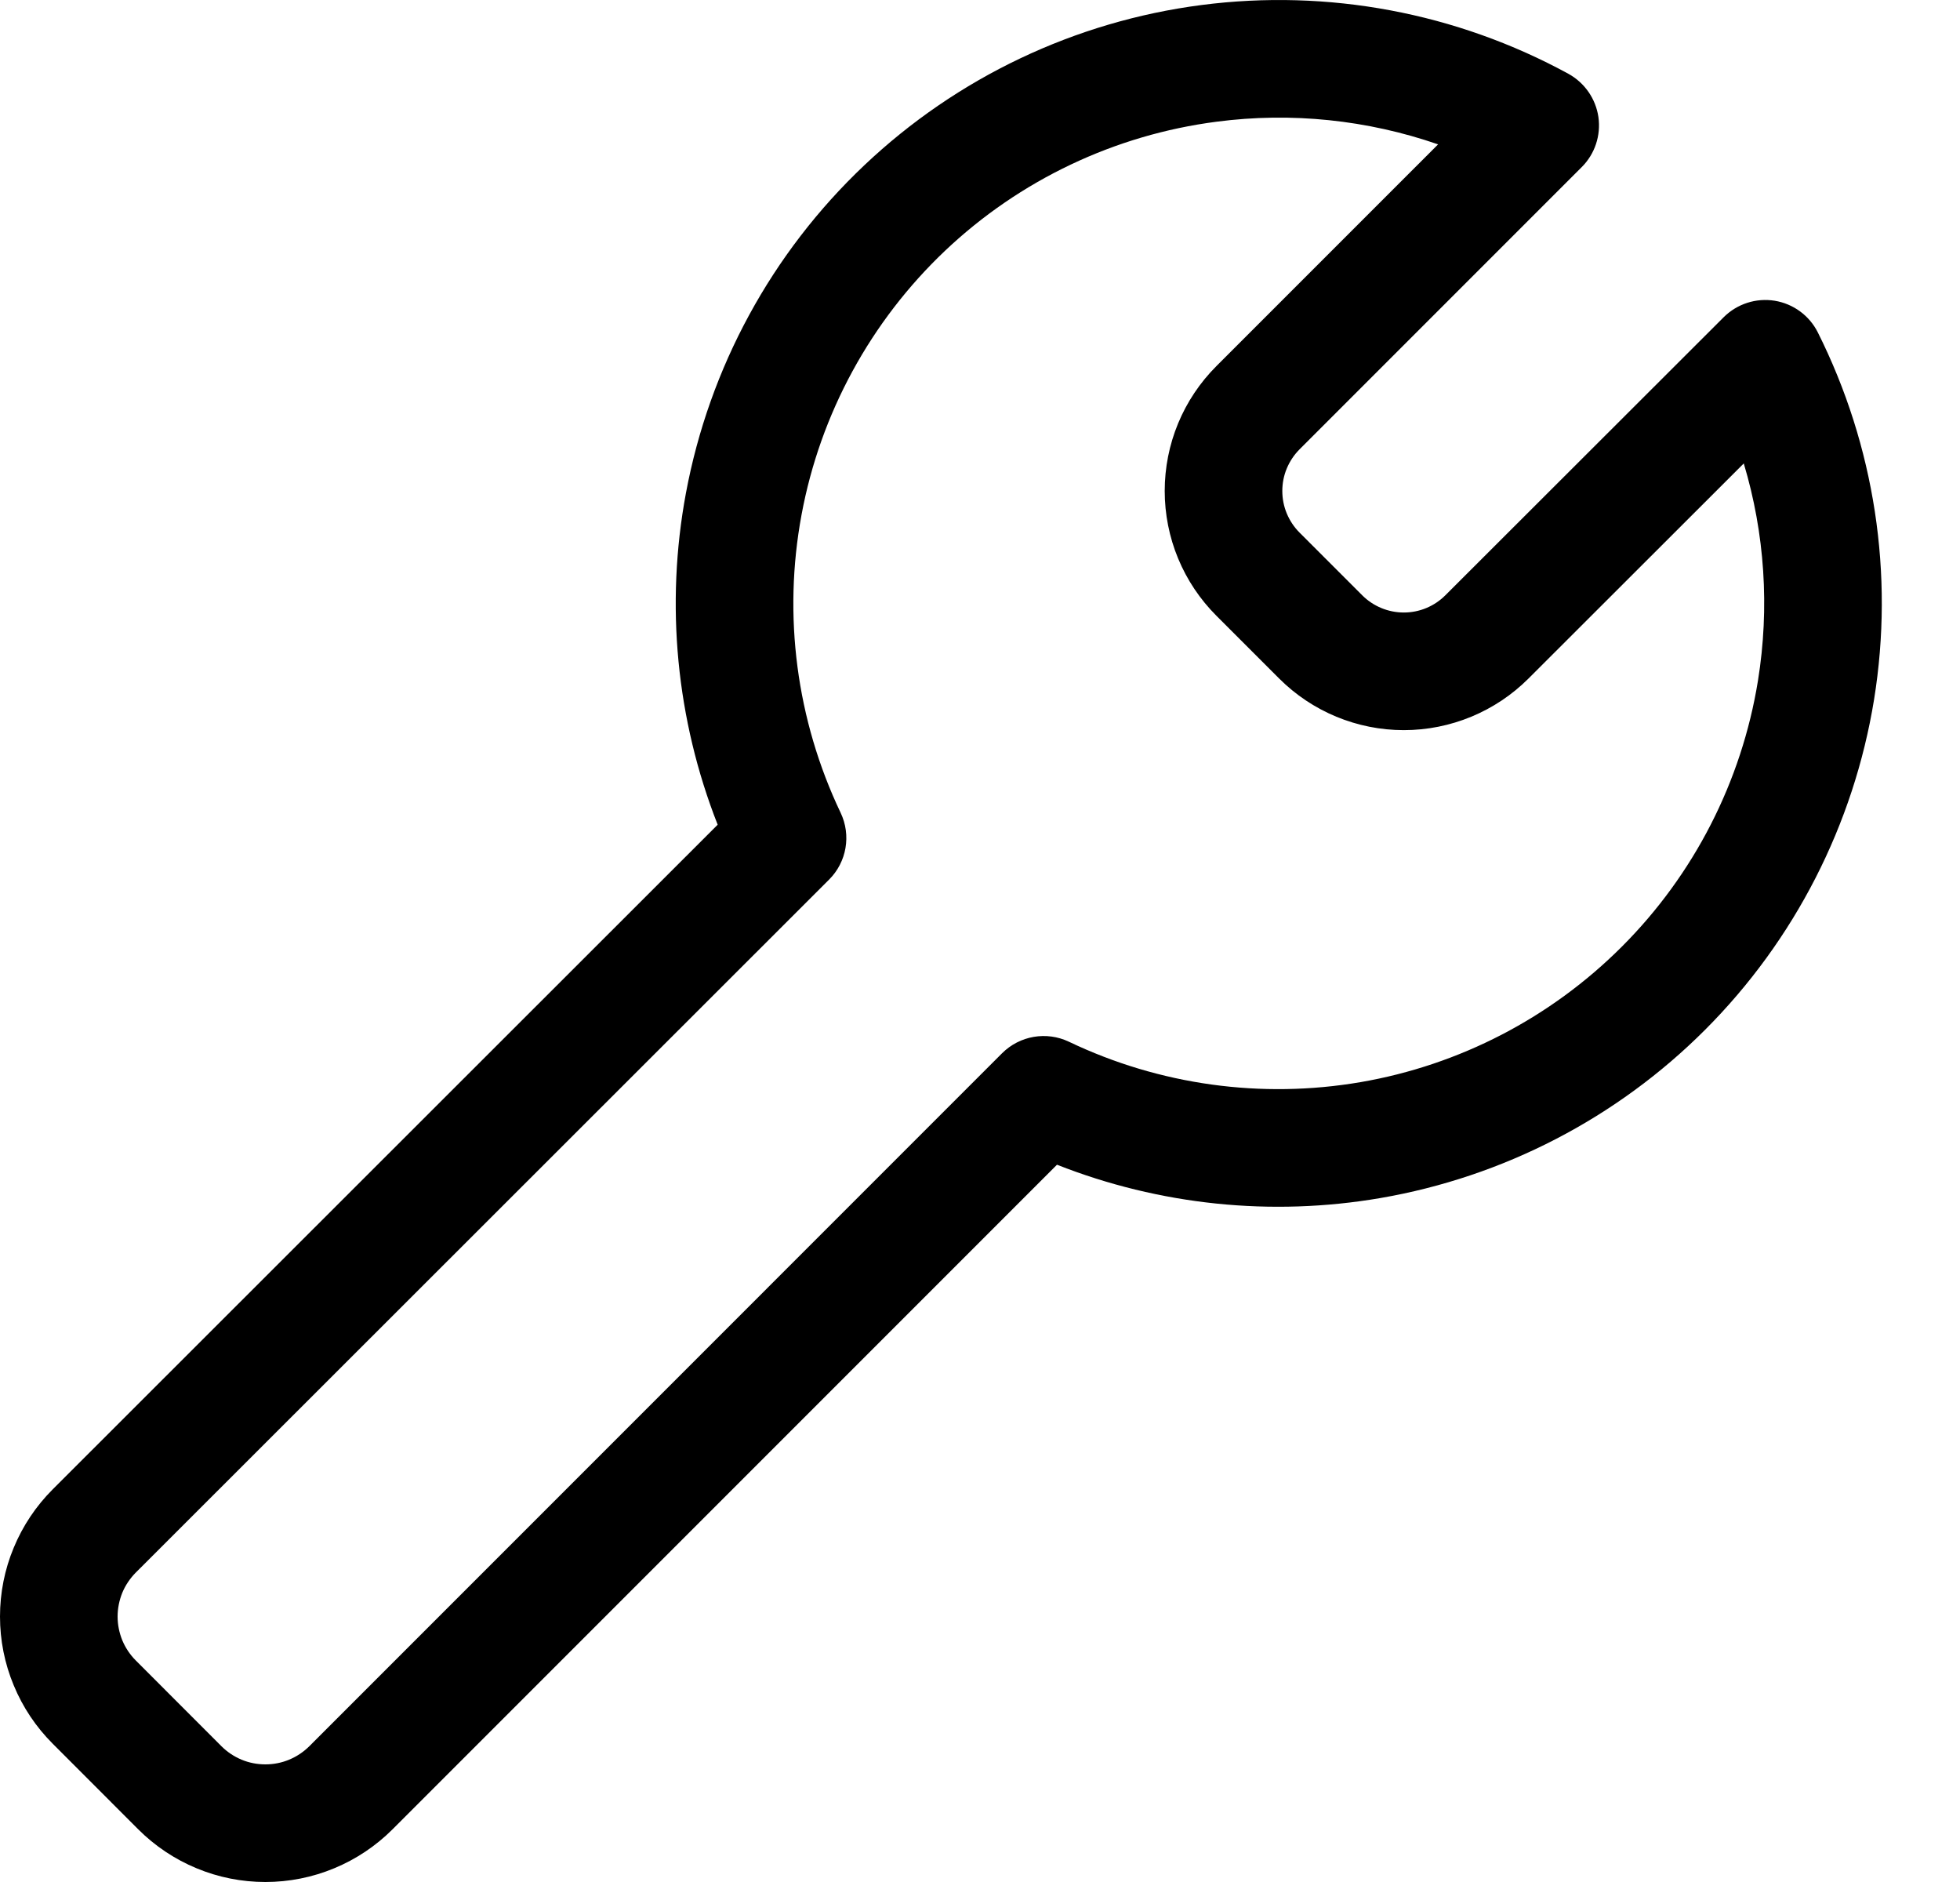
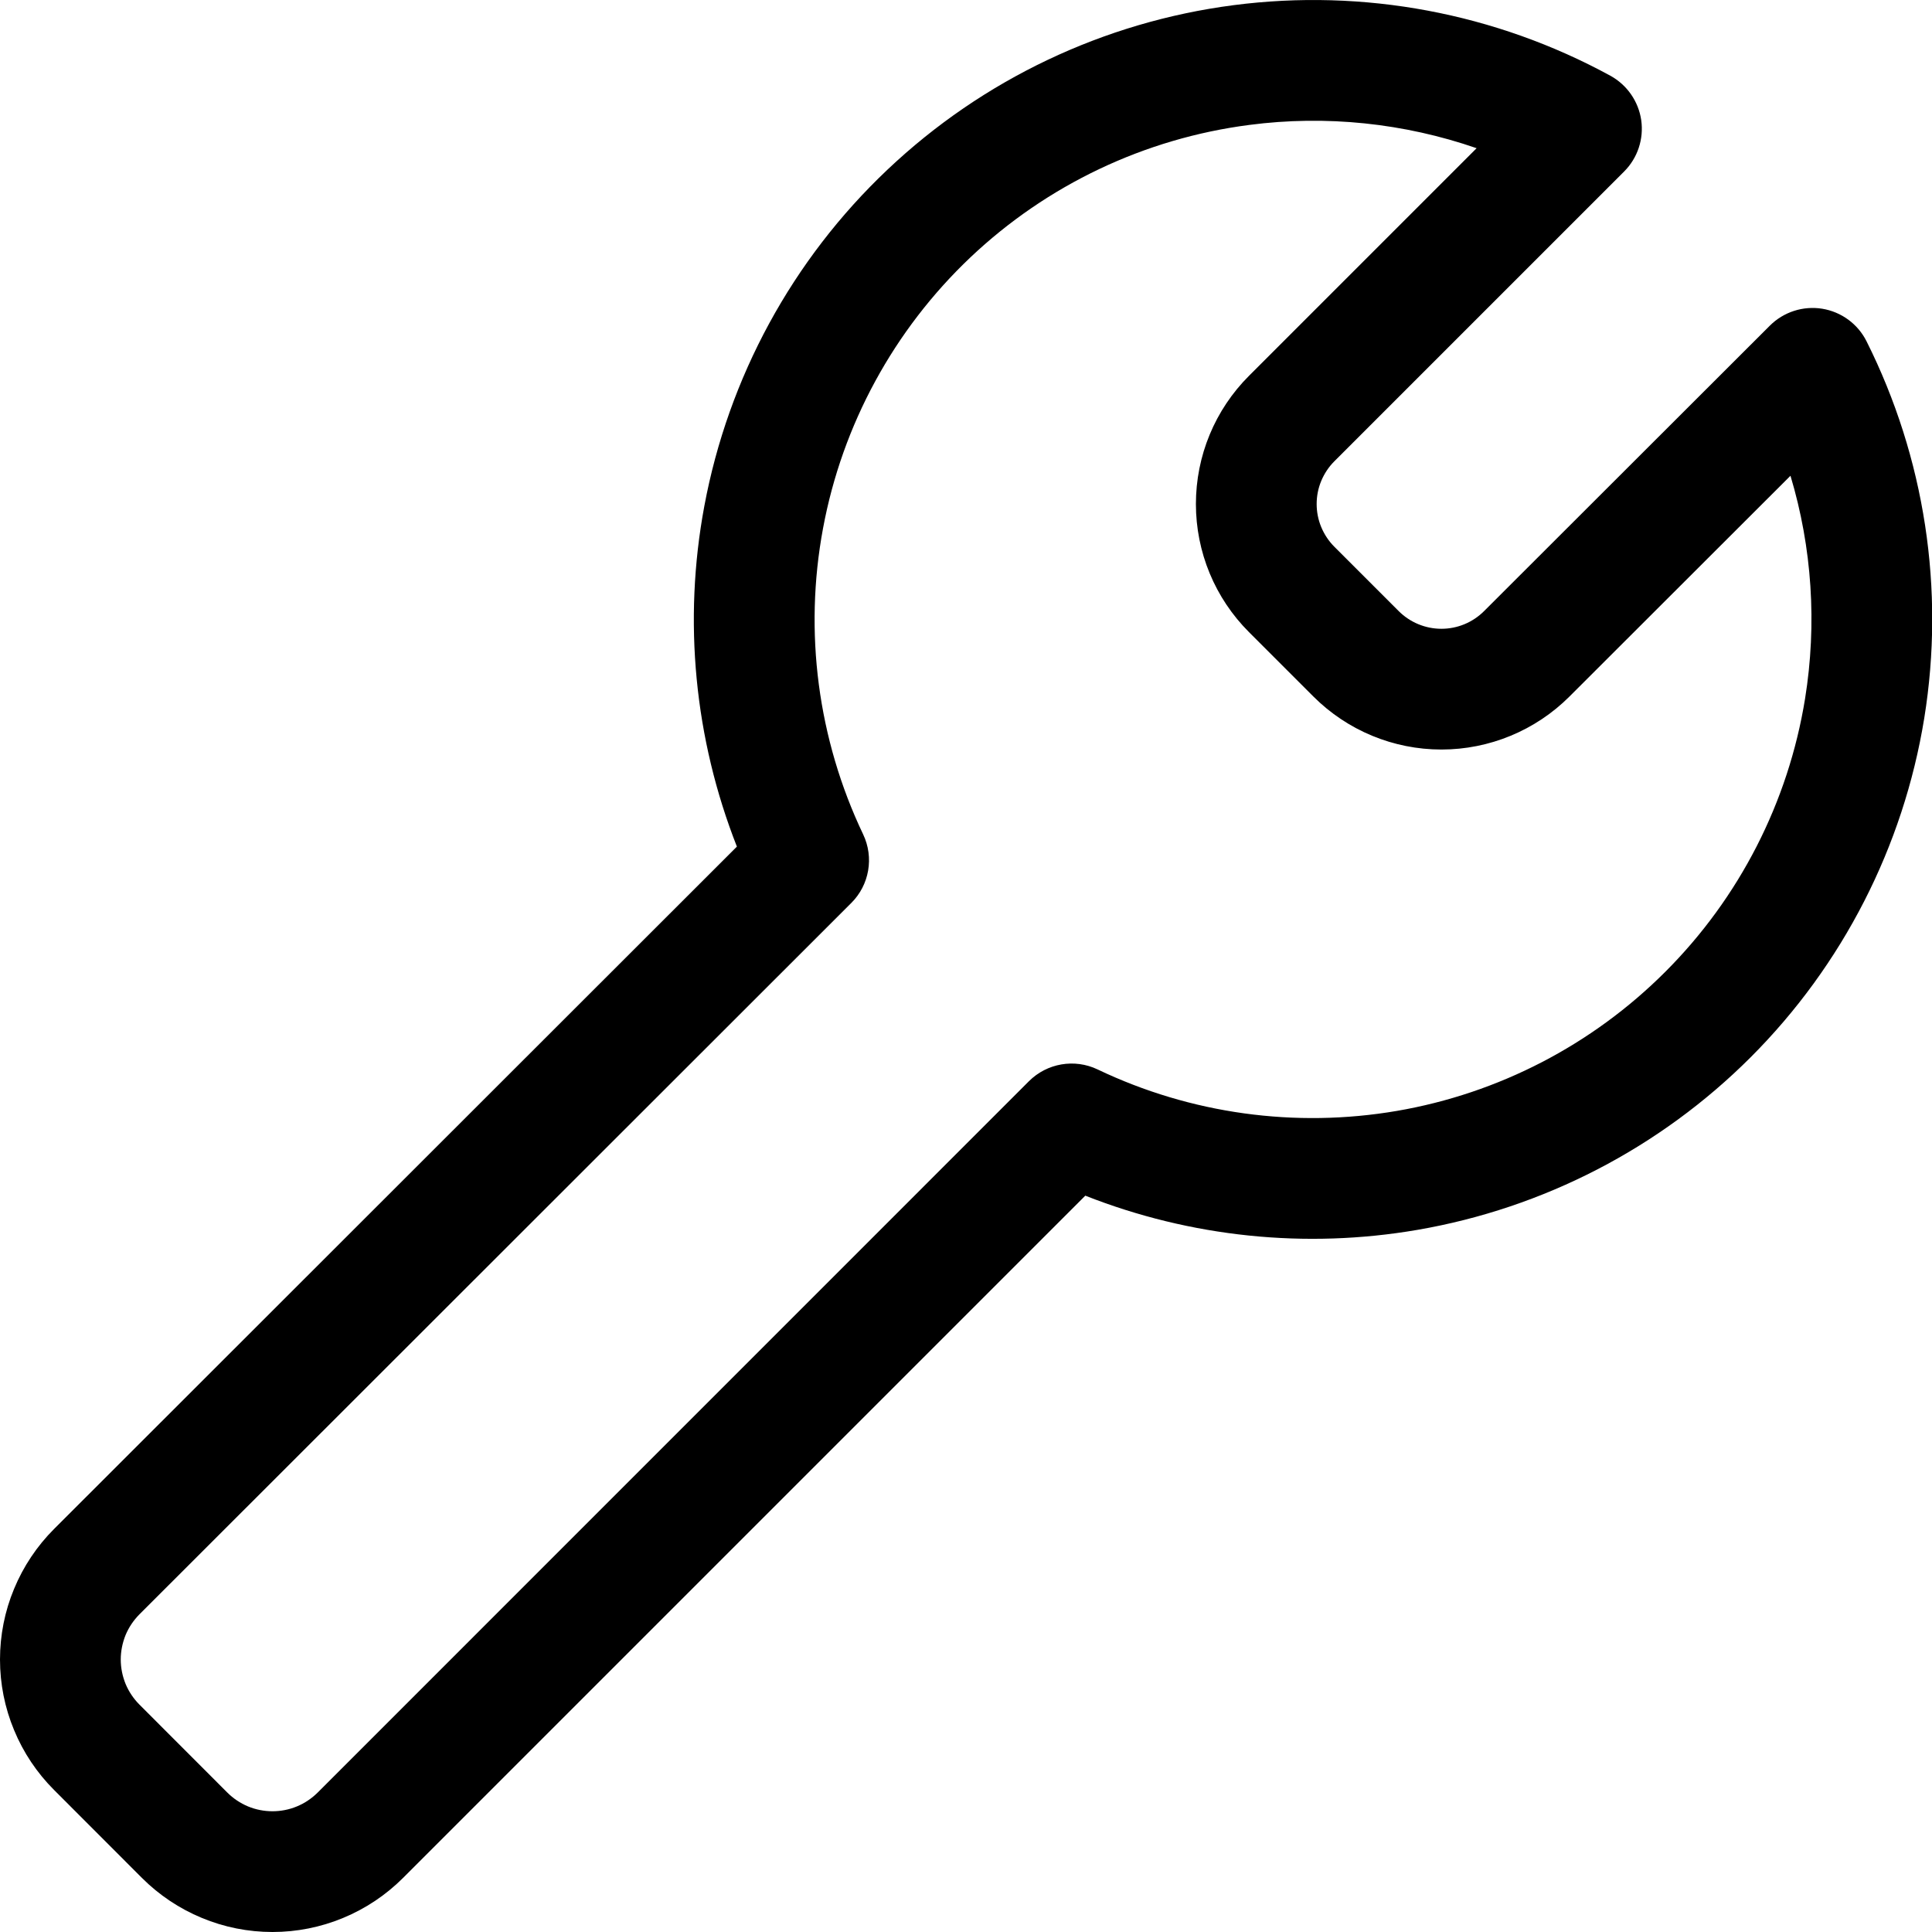
- <svg xmlns="http://www.w3.org/2000/svg" width="25" height="24" viewBox="0 0 25 24" fill="none">
+ <svg xmlns="http://www.w3.org/2000/svg" width="24" height="24" viewBox="0 0 24 24" fill="none">
  <path fill-rule="evenodd" clip-rule="evenodd" d="M15.325 0.064C16.939 -0.145 18.577 0.162 20.005 0.941C20.212 1.055 20.354 1.259 20.388 1.493C20.421 1.727 20.343 1.963 20.176 2.13L16.576 5.73C16.506 5.8 16.451 5.883 16.413 5.974C16.375 6.065 16.356 6.162 16.356 6.261C16.356 6.359 16.375 6.457 16.413 6.548C16.451 6.639 16.506 6.722 16.575 6.791L17.375 7.591C17.516 7.732 17.707 7.811 17.906 7.811C18.105 7.811 18.295 7.732 18.436 7.591L21.986 4.045C22.157 3.875 22.398 3.797 22.636 3.835C22.874 3.874 23.079 4.024 23.187 4.24C23.911 5.686 24.162 7.323 23.904 8.92C23.645 10.516 22.89 11.991 21.747 13.134C20.622 14.259 19.175 15.008 17.607 15.278C16.216 15.517 14.789 15.368 13.482 14.853L5.007 23.328C4.794 23.541 4.541 23.71 4.263 23.825C3.984 23.941 3.686 24 3.385 24C3.084 24 2.785 23.941 2.507 23.825C2.229 23.71 1.976 23.541 1.763 23.328L0.672 22.236C0.459 22.023 0.29 21.771 0.175 21.492C0.059 21.214 0 20.916 0 20.615C0 20.314 0.059 20.015 0.175 19.737C0.29 19.459 0.459 19.206 0.672 18.993L9.154 10.517C8.627 9.177 8.484 7.712 8.749 6.289C9.047 4.689 9.843 3.225 11.025 2.107C12.206 0.989 13.712 0.273 15.325 0.064ZM20.686 12.073C21.607 11.153 22.215 9.965 22.423 8.68C22.573 7.75 22.51 6.803 22.242 5.91L19.497 8.652C19.075 9.074 18.502 9.311 17.906 9.311C17.309 9.311 16.737 9.074 16.315 8.652L15.515 7.852C15.306 7.643 15.14 7.395 15.027 7.122C14.914 6.849 14.856 6.556 14.856 6.261C14.856 5.965 14.914 5.672 15.027 5.399C15.14 5.126 15.306 4.878 15.515 4.669L18.343 1.841C17.441 1.529 16.474 1.427 15.518 1.552C14.219 1.72 13.007 2.296 12.056 3.196C11.105 4.097 10.463 5.276 10.224 6.563C9.984 7.851 10.159 9.182 10.722 10.364C10.859 10.651 10.8 10.993 10.575 11.217L1.732 20.054C1.659 20.128 1.6 20.215 1.56 20.311C1.521 20.408 1.5 20.511 1.5 20.615C1.5 20.719 1.521 20.822 1.56 20.918C1.6 21.014 1.659 21.102 1.732 21.175L2.824 22.268C2.897 22.341 2.985 22.4 3.081 22.44C3.177 22.48 3.281 22.5 3.385 22.5C3.489 22.5 3.592 22.48 3.688 22.44C3.785 22.4 3.872 22.341 3.946 22.268L12.782 13.431C13.007 13.207 13.348 13.148 13.635 13.285C14.791 13.837 16.09 14.016 17.353 13.8C18.616 13.583 19.78 12.979 20.686 12.073Z" fill="black" />
</svg>
